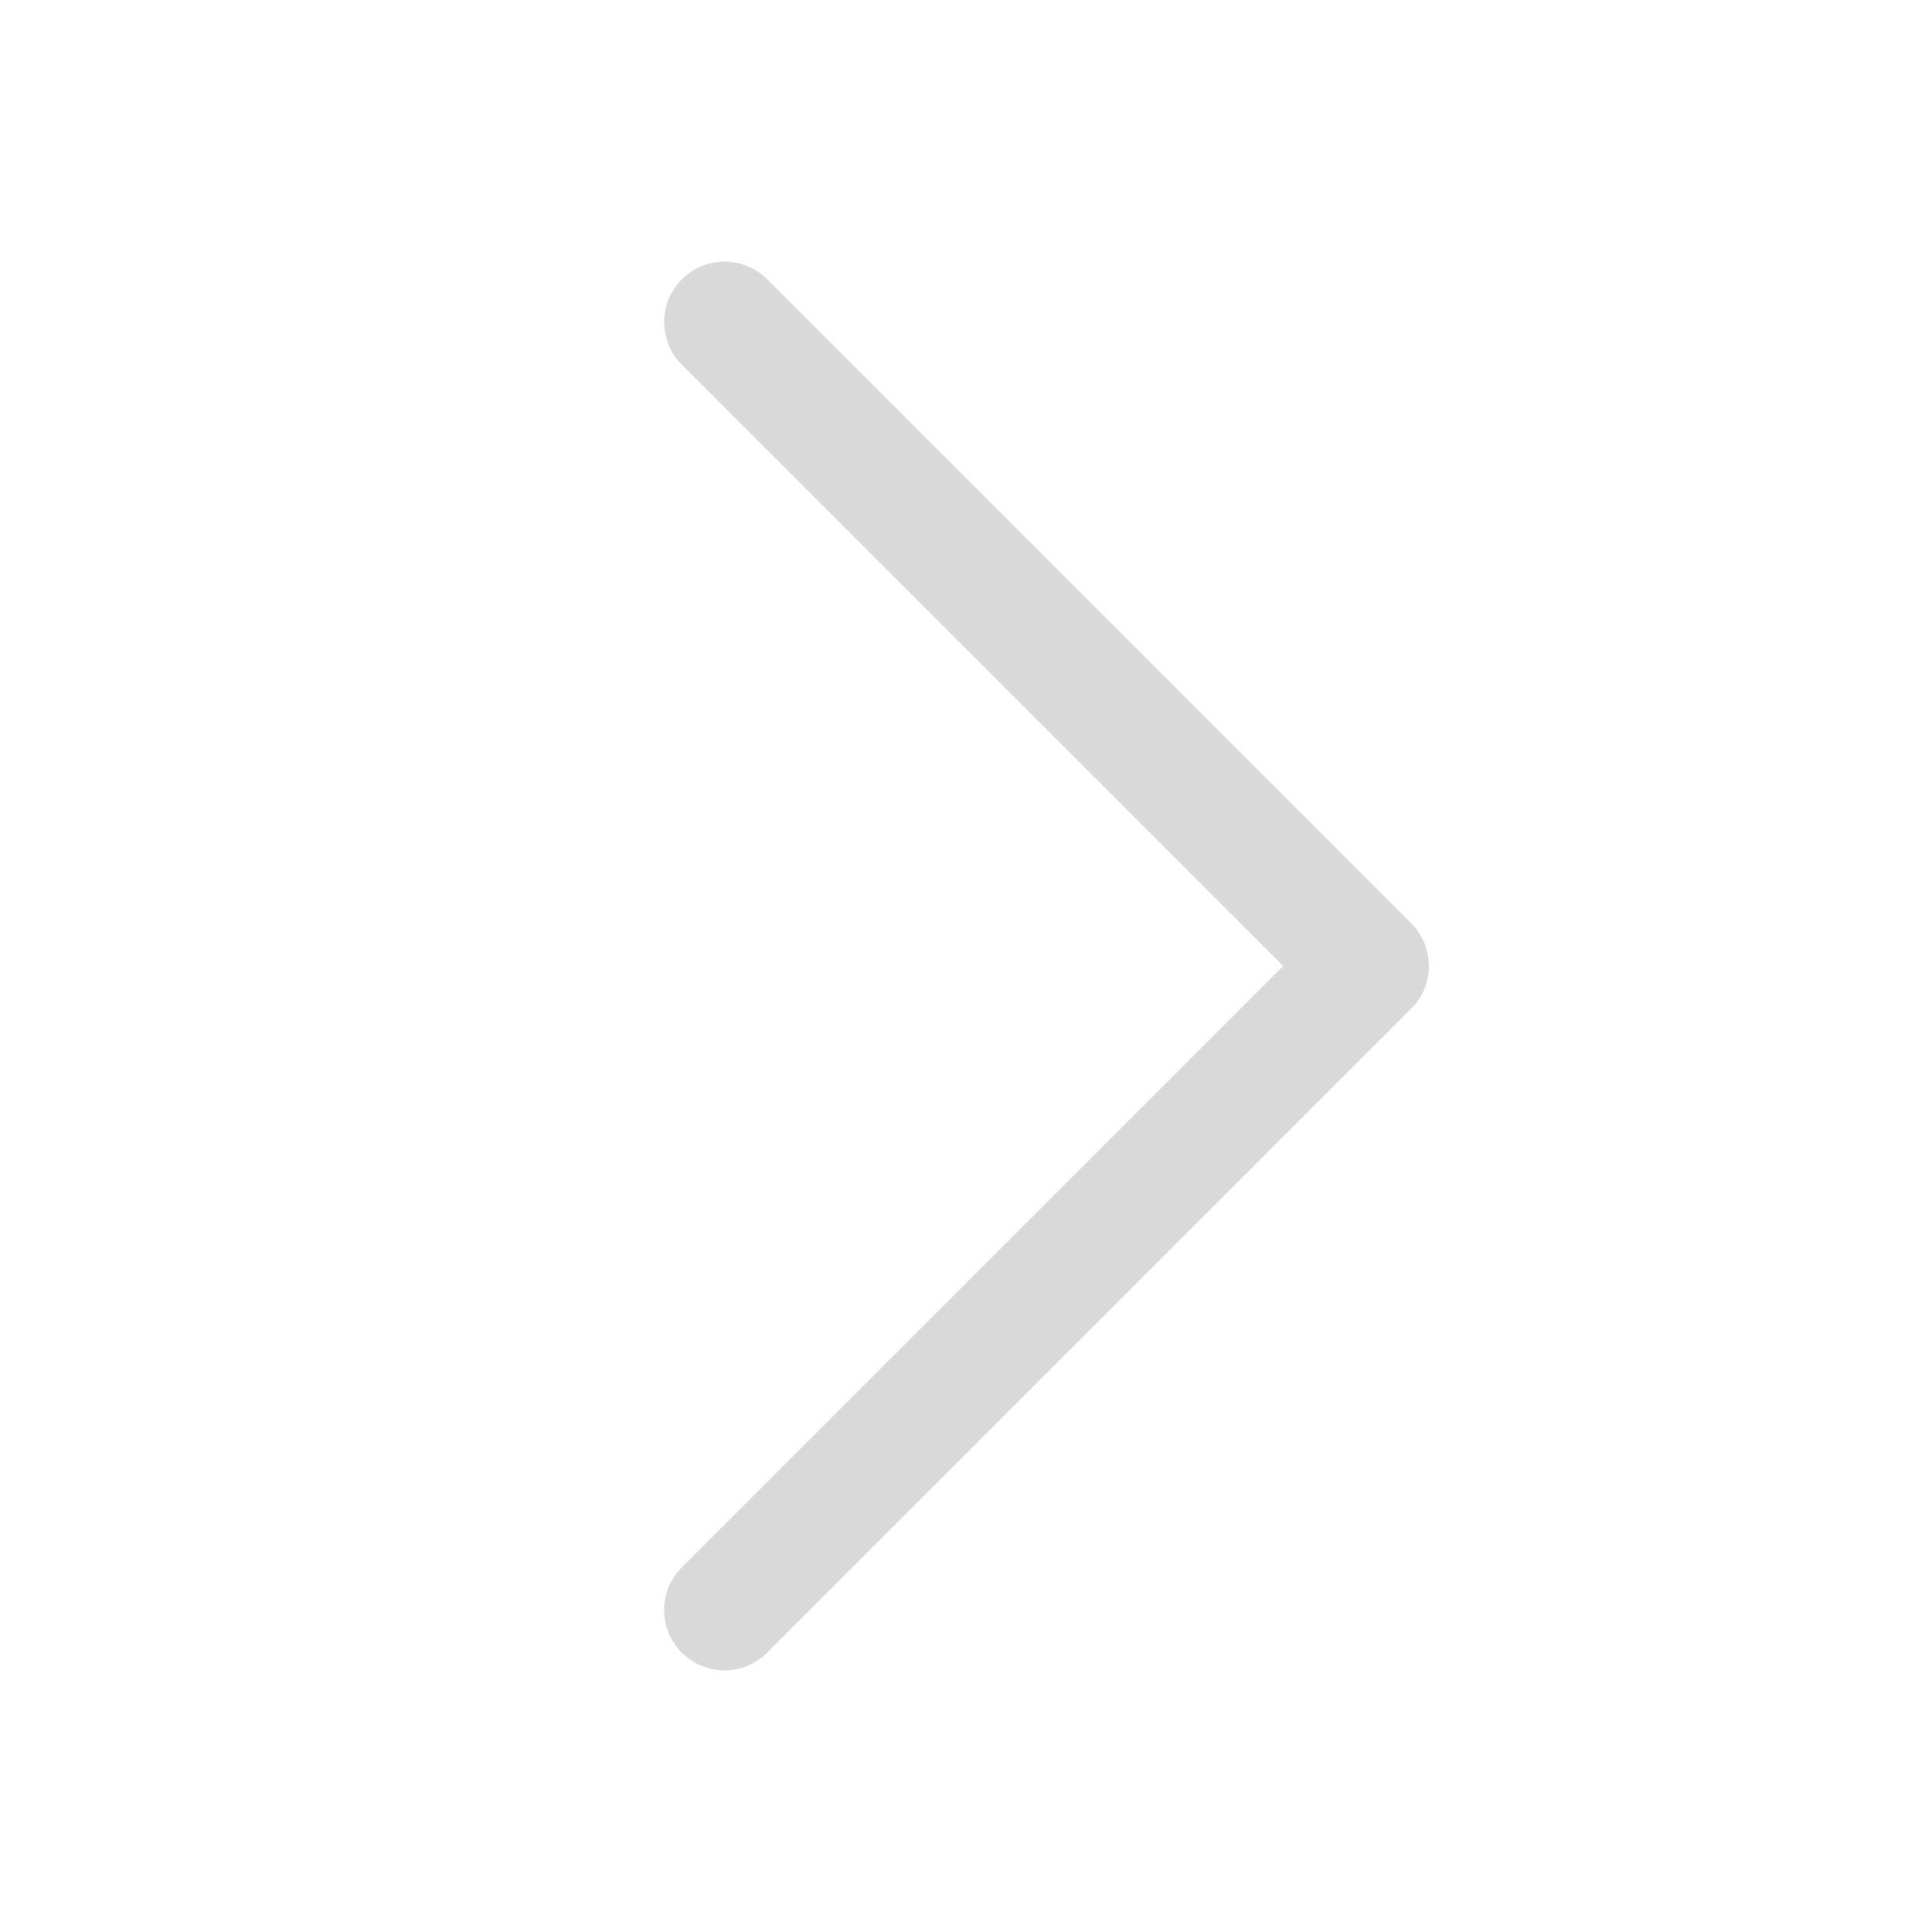
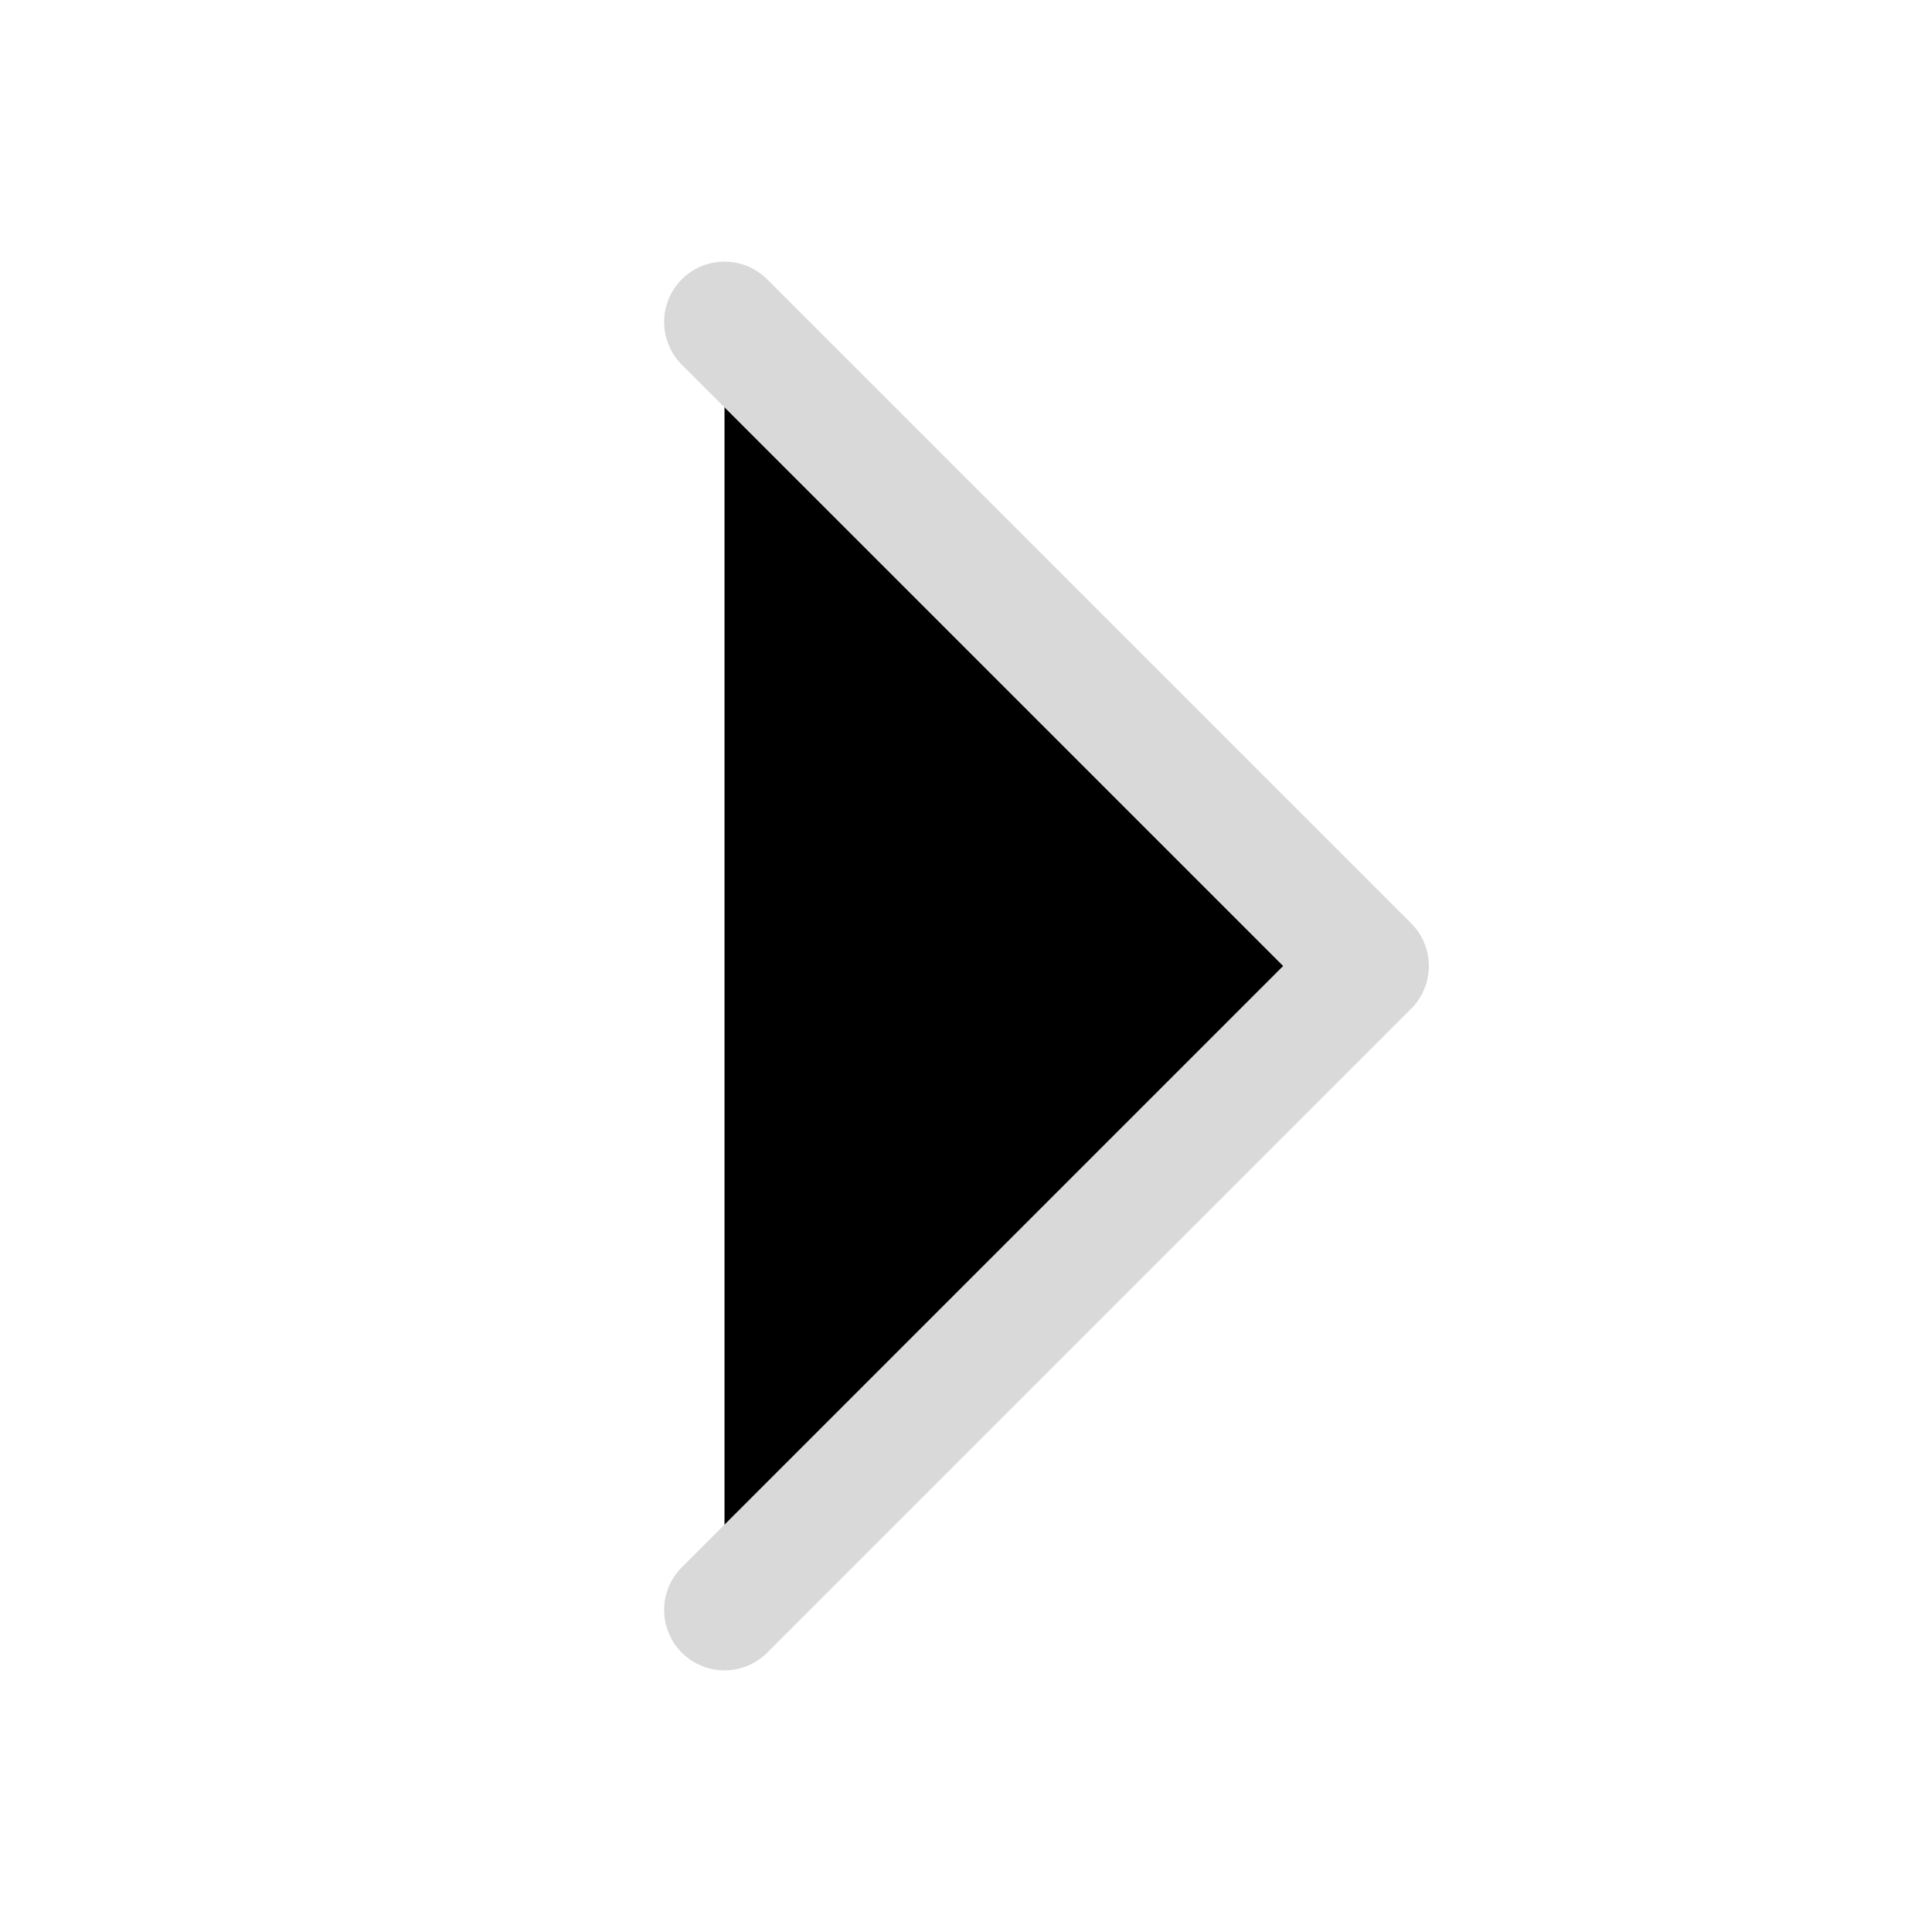
- <svg xmlns="http://www.w3.org/2000/svg" width="24" height="24" viewBox="0 0 24 24" fill="none">
+ <svg xmlns="http://www.w3.org/2000/svg" width="24" height="24" viewBox="0 0 24 24" fill="currentColor">
  <path d="M9 20L17 12L9 4" stroke="#D9D9D9" stroke-width="1.5" stroke-linecap="round" stroke-linejoin="round" />
</svg>
